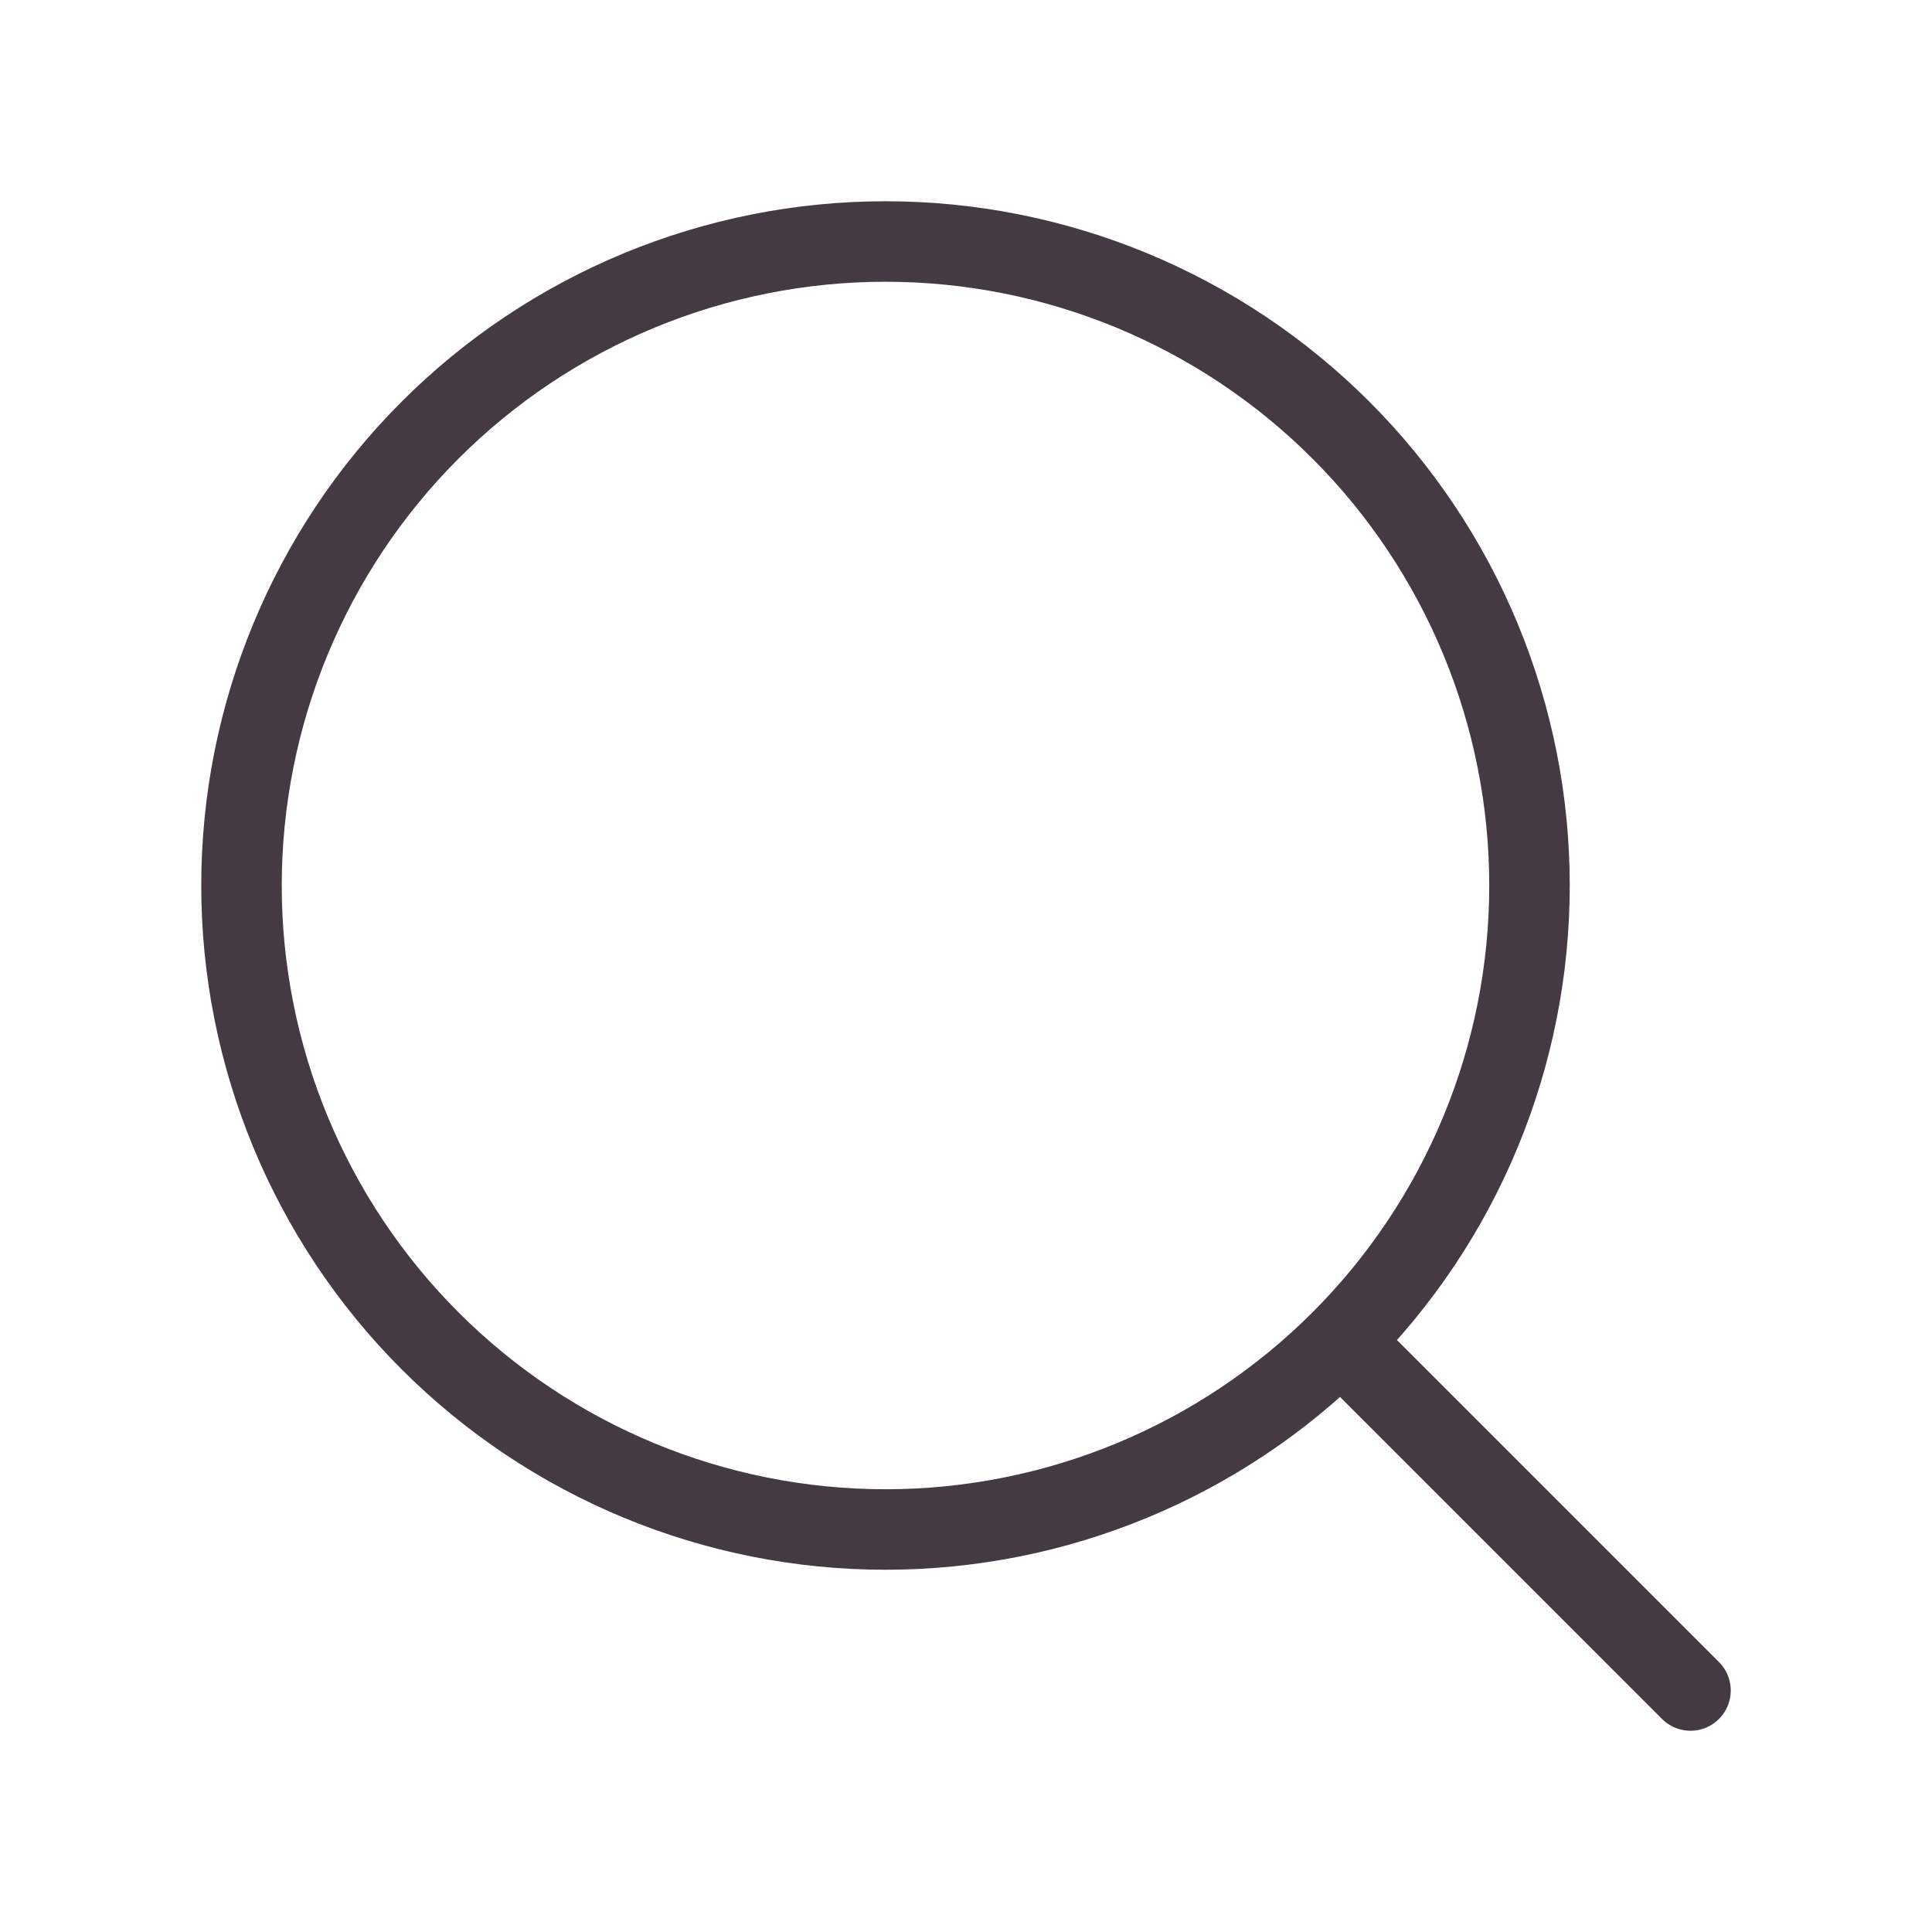
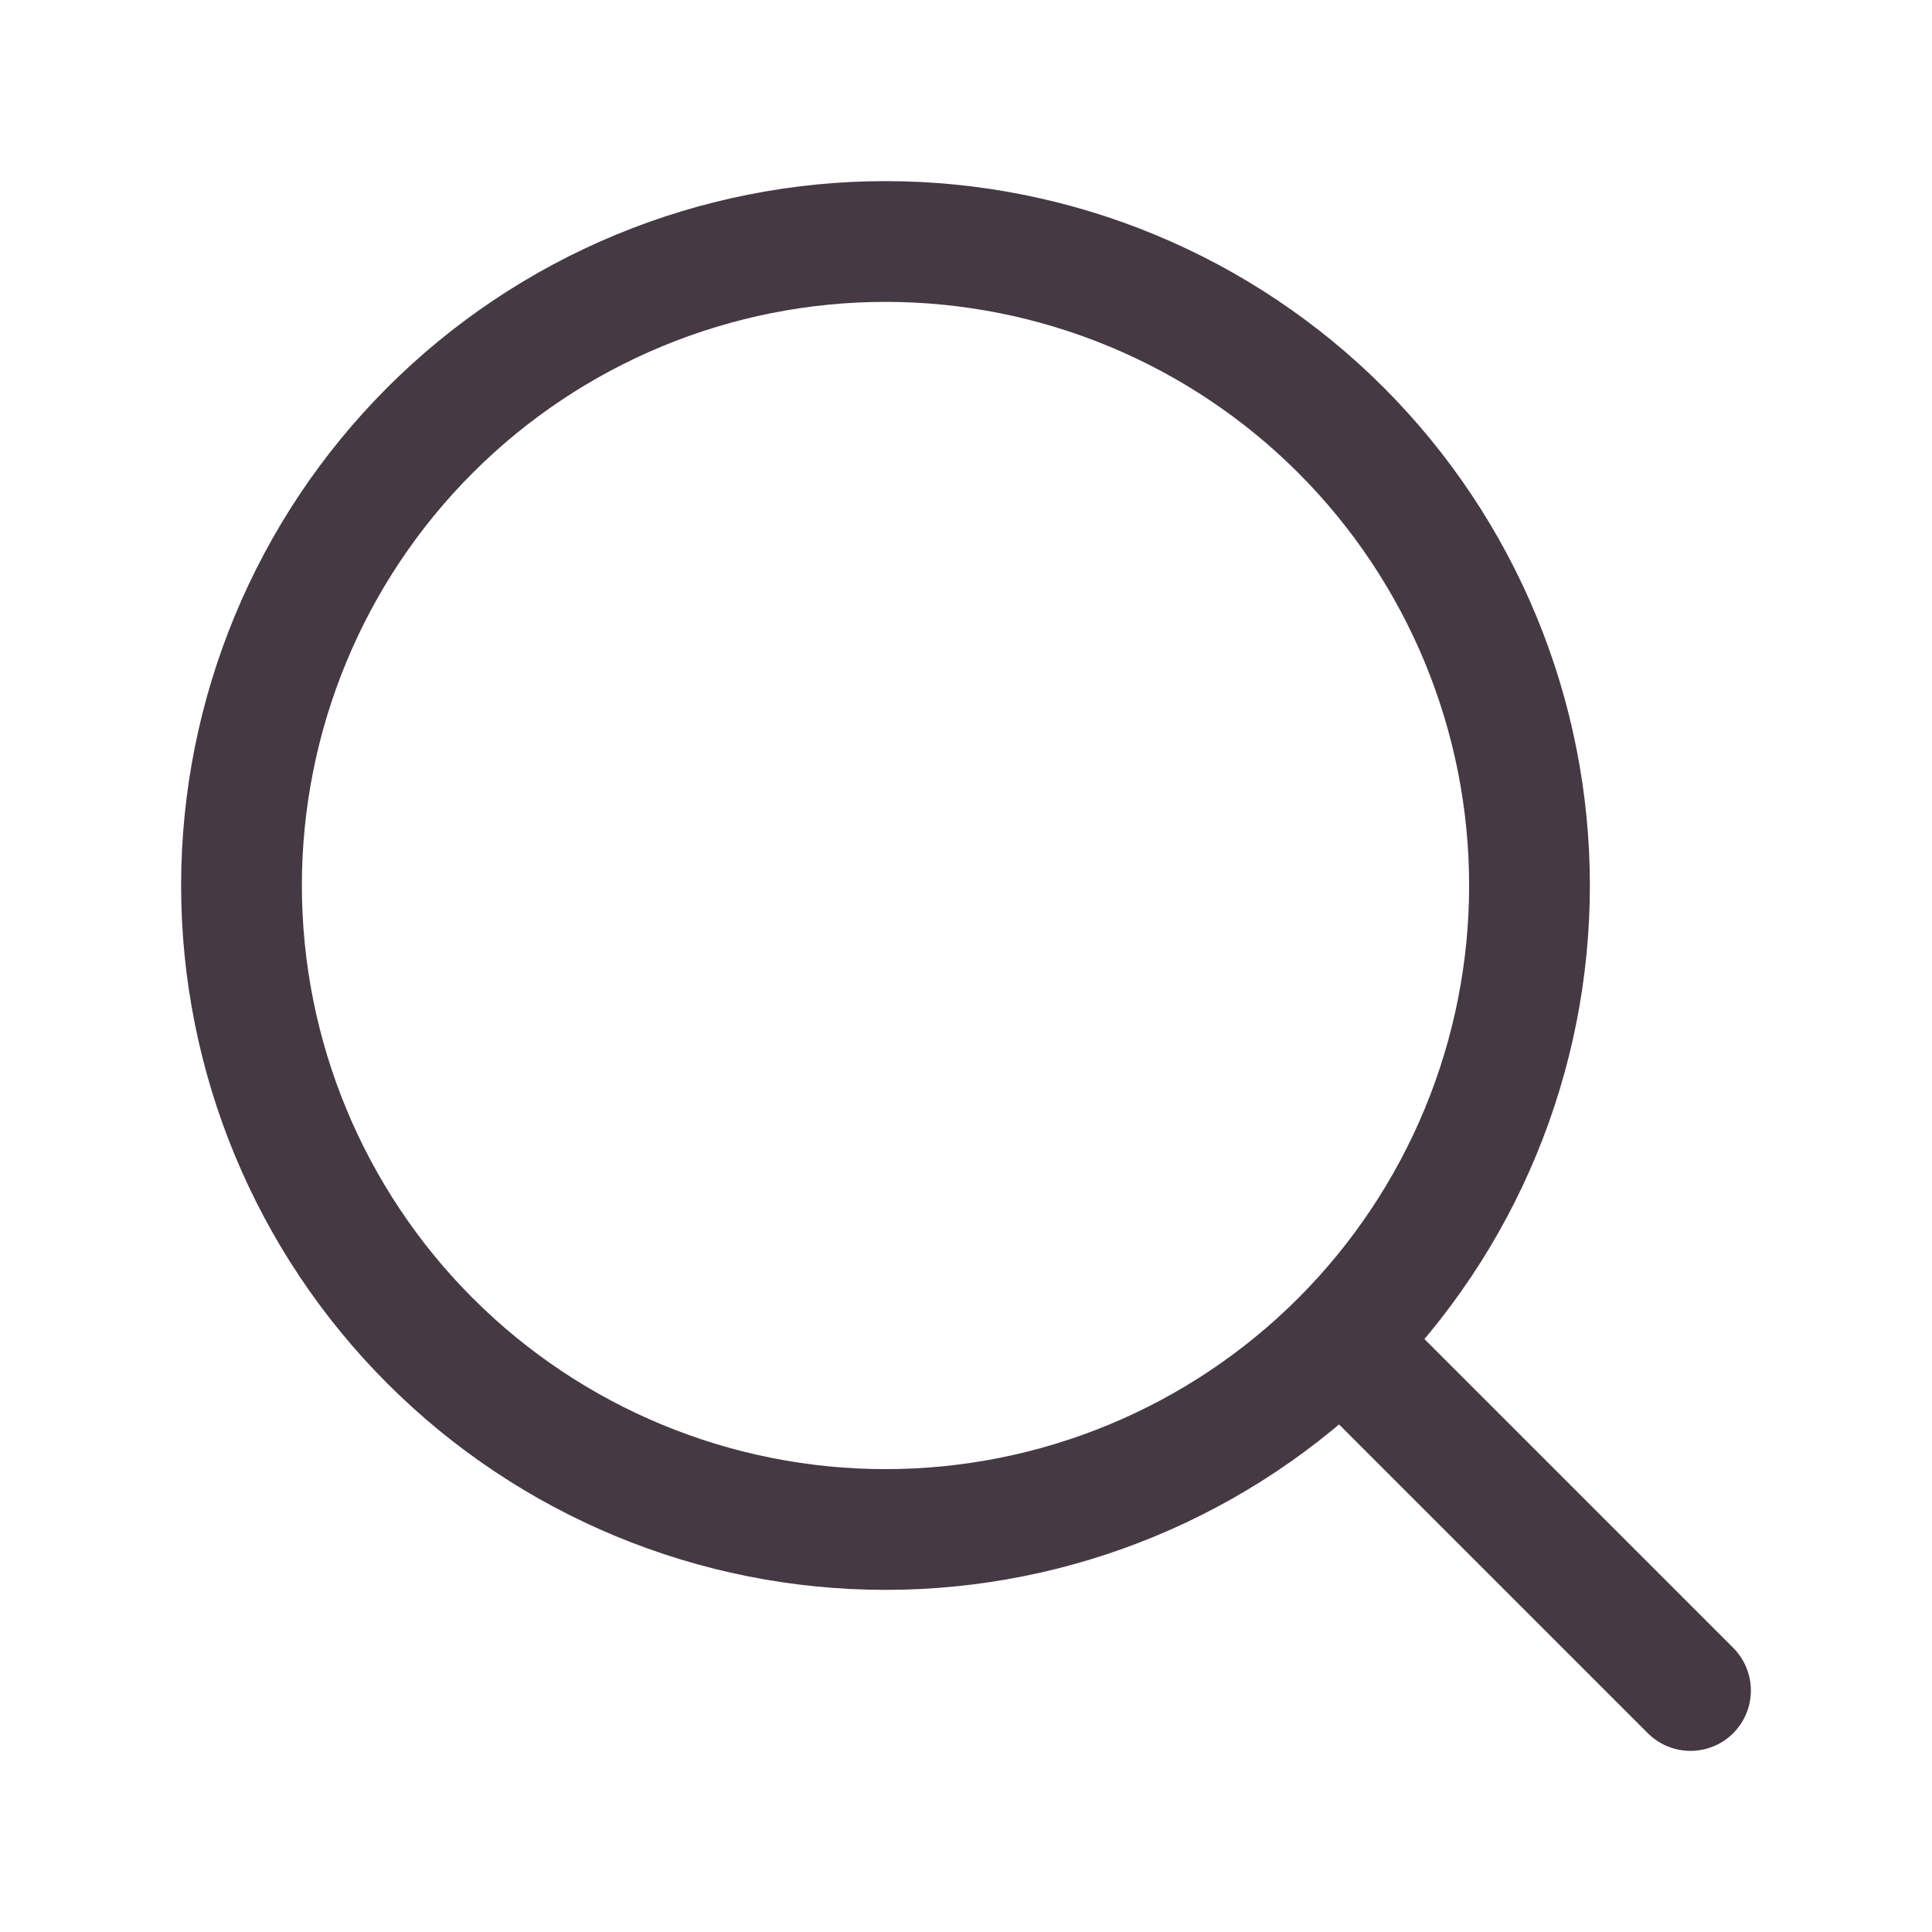
<svg xmlns="http://www.w3.org/2000/svg" width="24" height="24" viewBox="0 0 24 24" fill="none">
-   <path d="M21 21L16.657 16.657M16.657 16.657C17.4 15.914 17.989 15.032 18.391 14.062C18.793 13.091 19 12.051 19 11C19 9.949 18.793 8.909 18.391 7.938C17.989 6.968 17.4 6.086 16.657 5.343C15.914 4.6 15.032 4.011 14.062 3.609C13.091 3.207 12.051 3 11 3C9.949 3 8.909 3.207 7.938 3.609C6.968 4.011 6.086 4.6 5.343 5.343C3.843 6.843 3 8.878 3 11C3 13.122 3.843 15.157 5.343 16.657C6.843 18.157 8.878 19 11 19C13.122 19 15.157 18.157 16.657 16.657Z" stroke="#453944" stroke-linecap="round" stroke-linejoin="round" />
+   <path d="M21 21L16.657 16.657M16.657 16.657C17.4 15.914 17.989 15.032 18.391 14.062C18.793 13.091 19 12.051 19 11C19 9.949 18.793 8.909 18.391 7.938C17.989 6.968 17.4 6.086 16.657 5.343C15.914 4.6 15.032 4.011 14.062 3.609C13.091 3.207 12.051 3 11 3C9.949 3 8.909 3.207 7.938 3.609C6.968 4.011 6.086 4.6 5.343 5.343C3.843 6.843 3 8.878 3 11C3 13.122 3.843 15.157 5.343 16.657C6.843 18.157 8.878 19 11 19C13.122 19 15.157 18.157 16.657 16.657Z" stroke="#453944" stroke-width="1.5" stroke-linecap="round" stroke-linejoin="round" />
</svg>
